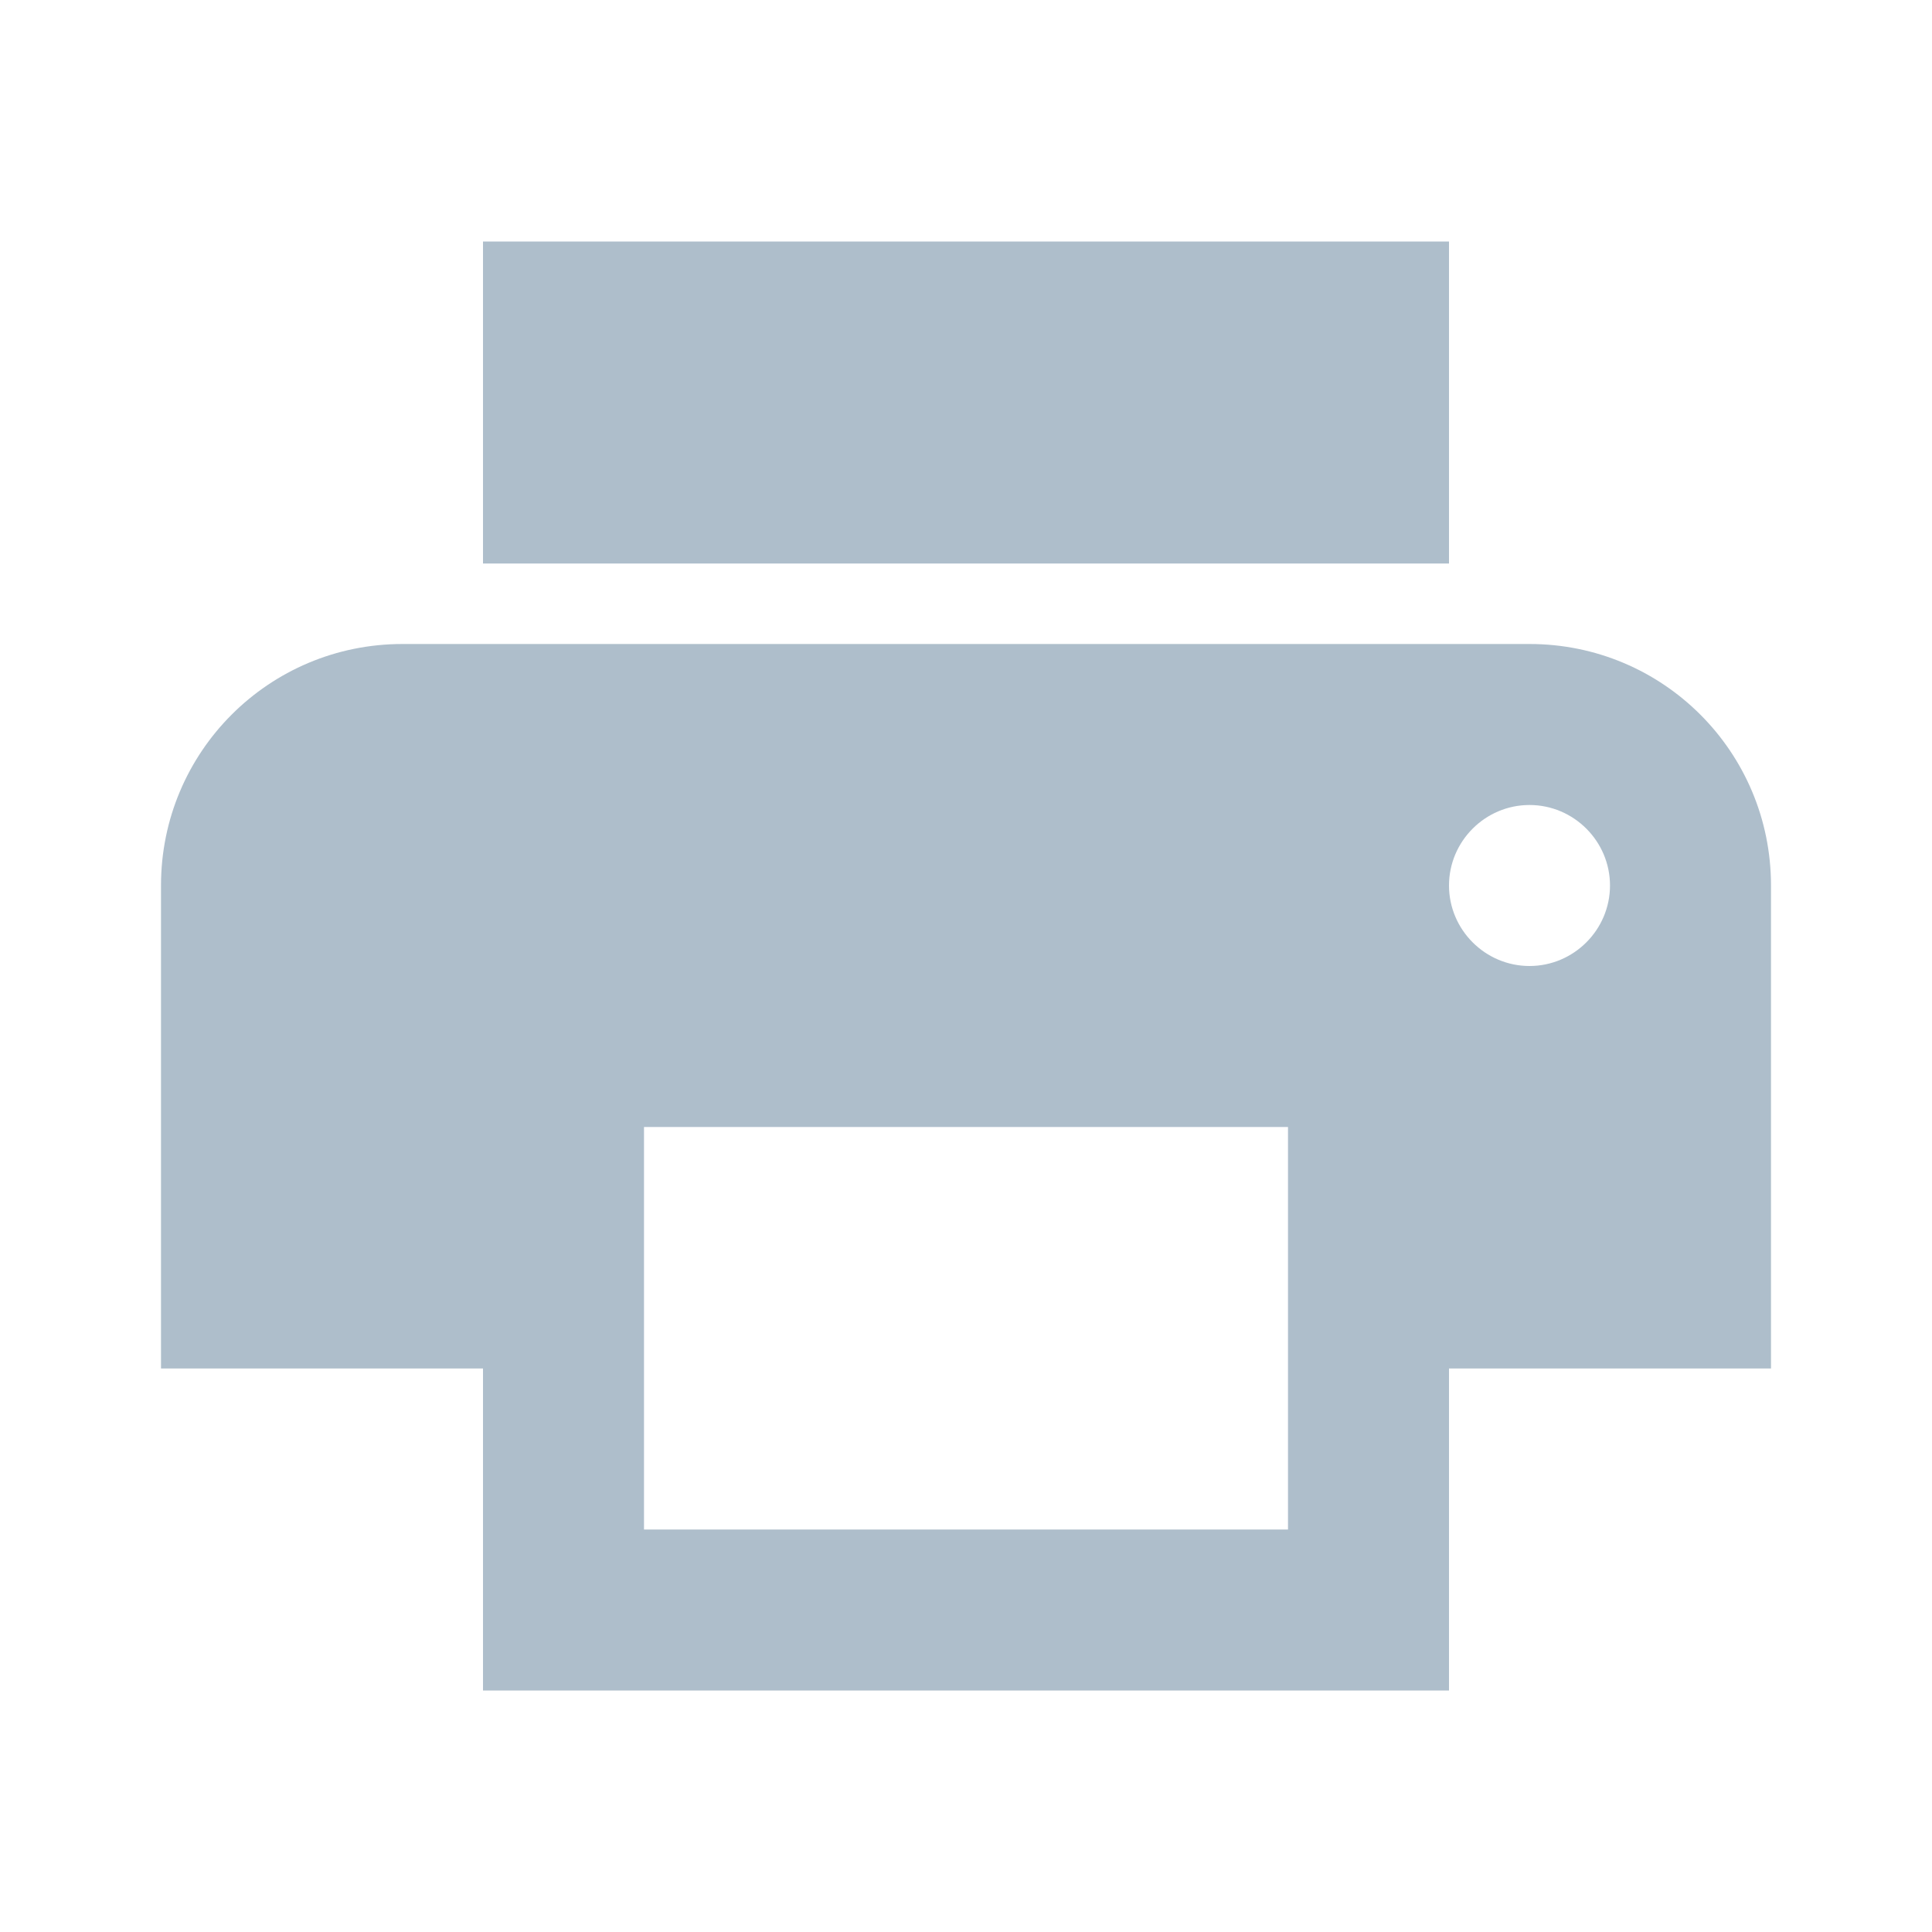
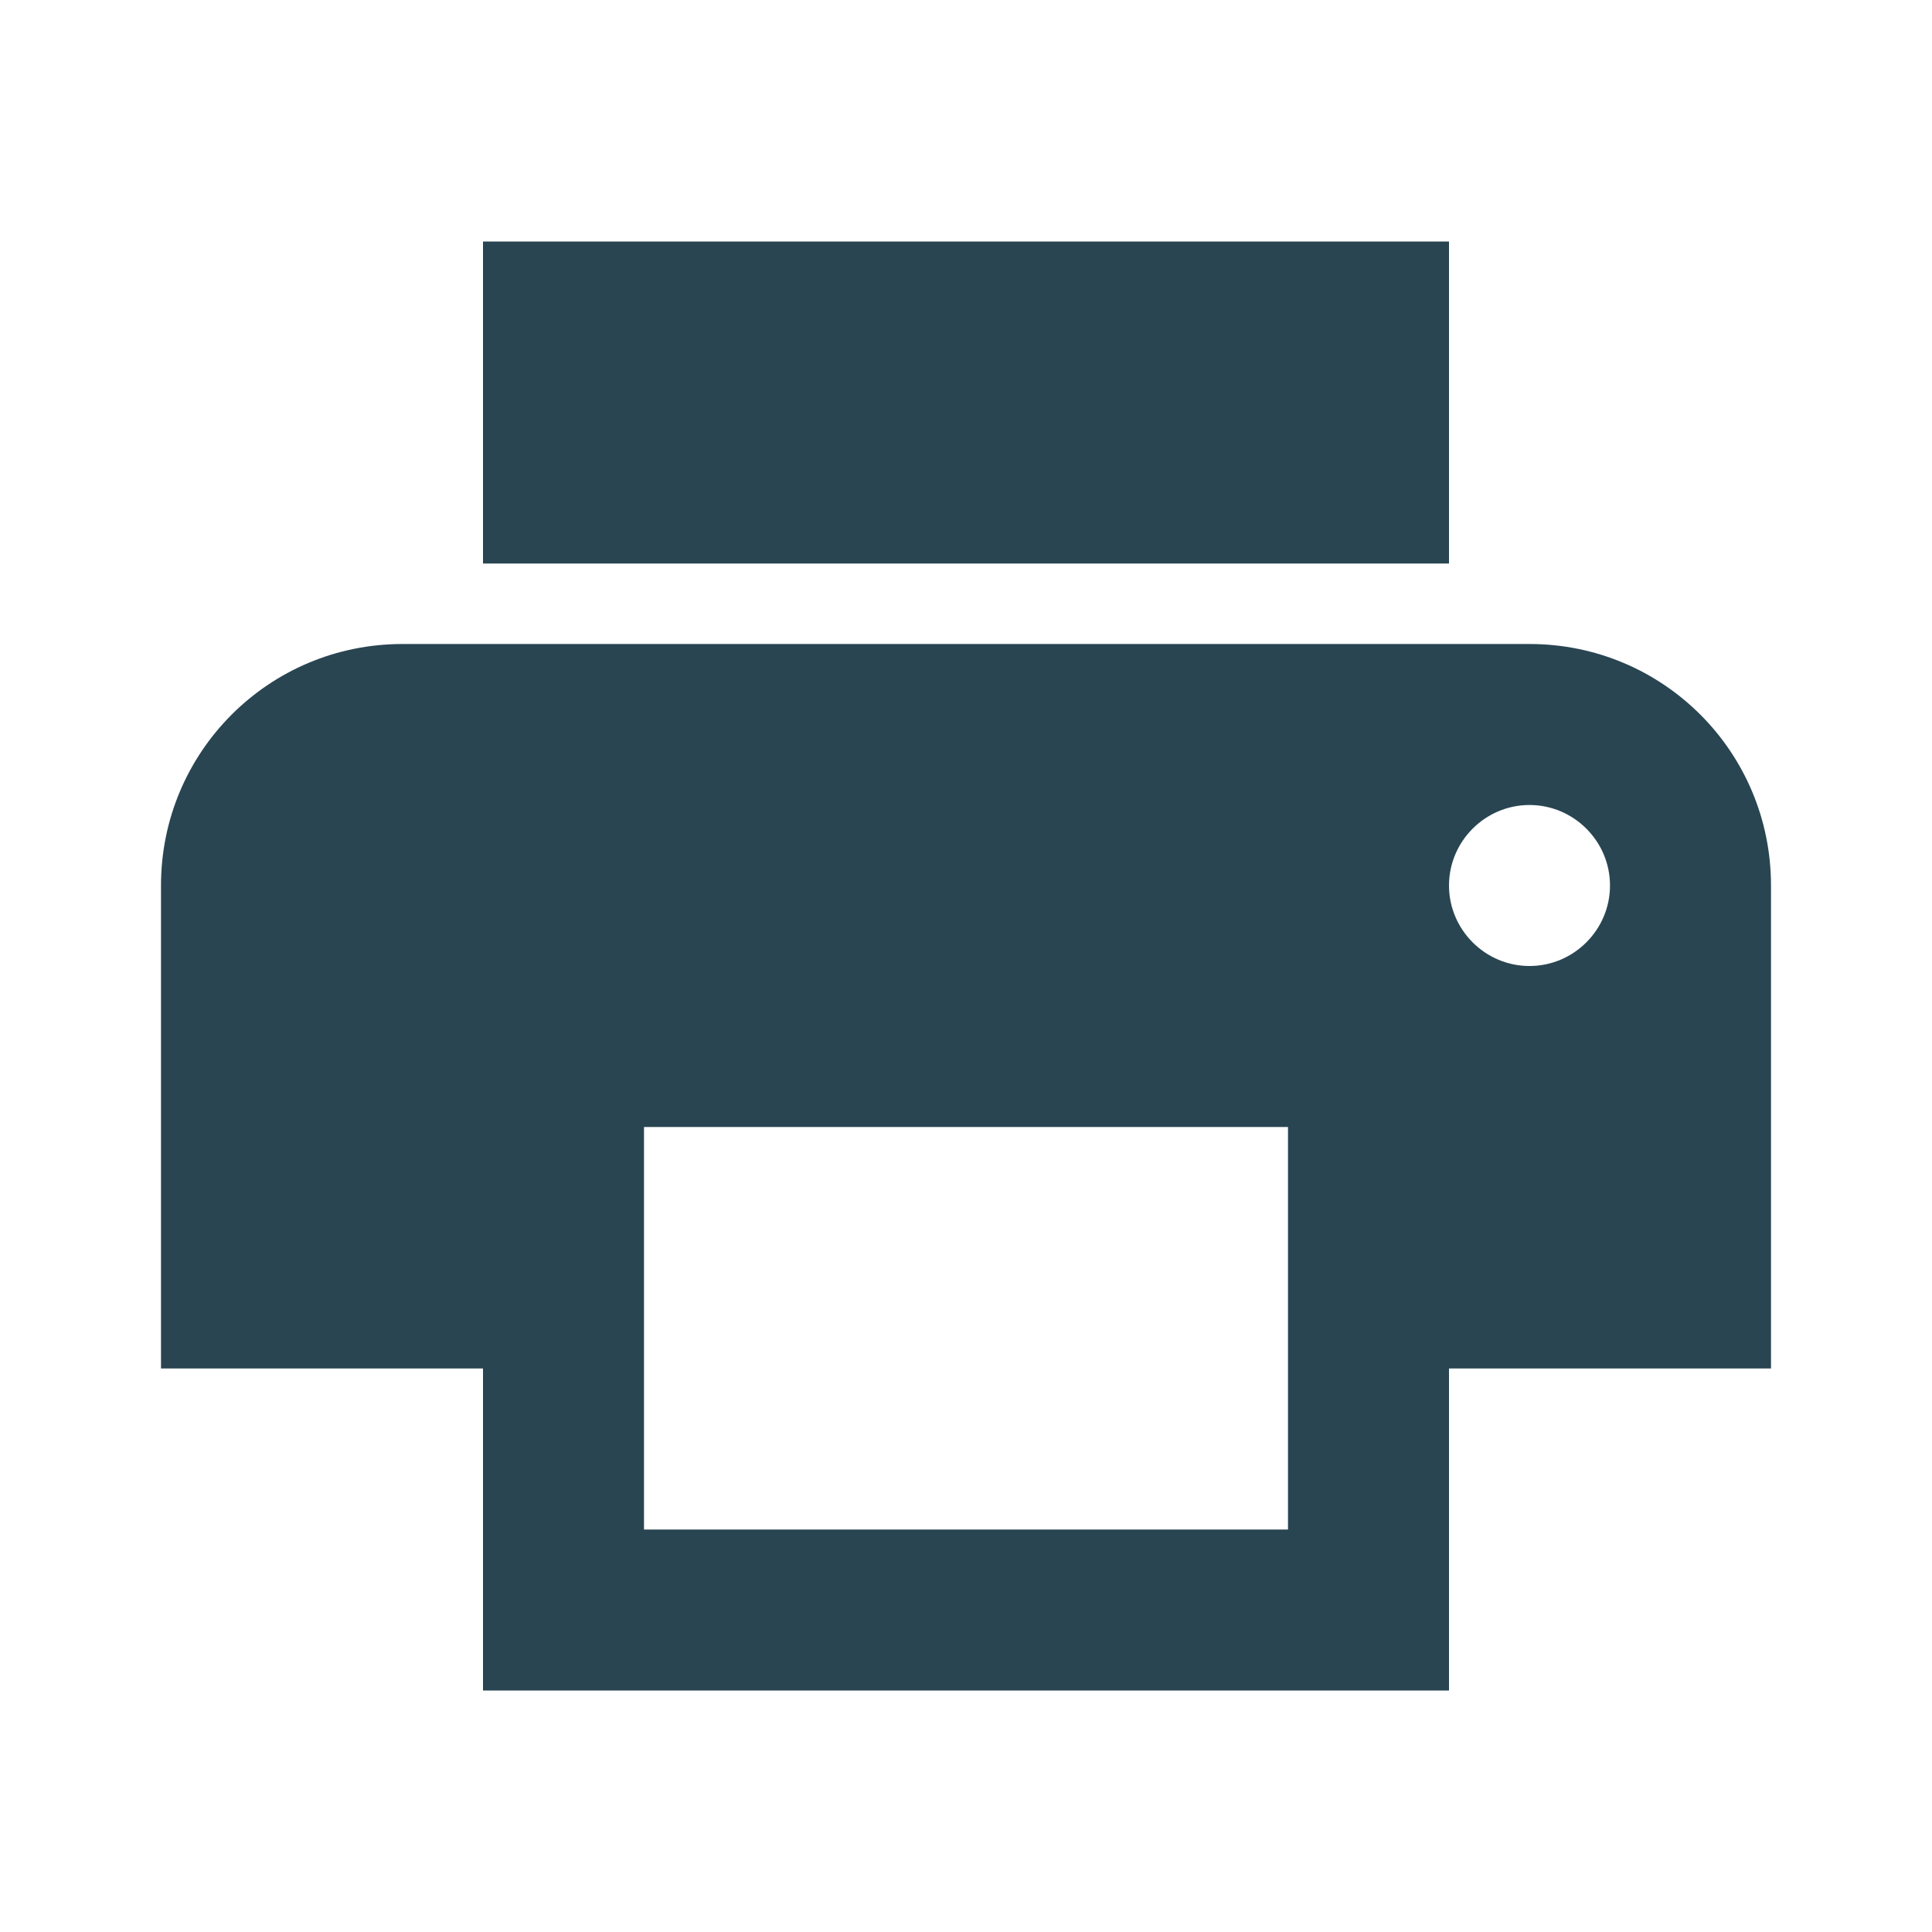
<svg xmlns="http://www.w3.org/2000/svg" width="24" height="24" viewBox="0 0 24 24" version="1.1" id="svg6">
  <defs id="defs10" />
-   <path d="M19 8H5c-1.66 0-3 1.34-3 3v6h4v4h12v-4h4v-6c0-1.66-1.34-3-3-3zm-3 11H8v-5h8v5zm3-7c-.55 0-1-.45-1-1s.45-1 1-1 1 .45 1 1-.45 1-1 1zm-1-9H6v4h12V3z" id="path2" style="fill:#aebecb;fill-opacity:1" />
+   <path d="M19 8H5c-1.66 0-3 1.34-3 3v6h4v4h12v-4h4v-6c0-1.66-1.34-3-3-3zm-3 11H8v-5h8v5zm3-7c-.55 0-1-.45-1-1s.45-1 1-1 1 .45 1 1-.45 1-1 1zm-1-9H6v4h12V3z" id="path2" style="fill:#294552;fill-opacity:1" />
  <path d="M0 0h24v24H0z" fill="none" id="path4" />
</svg>
